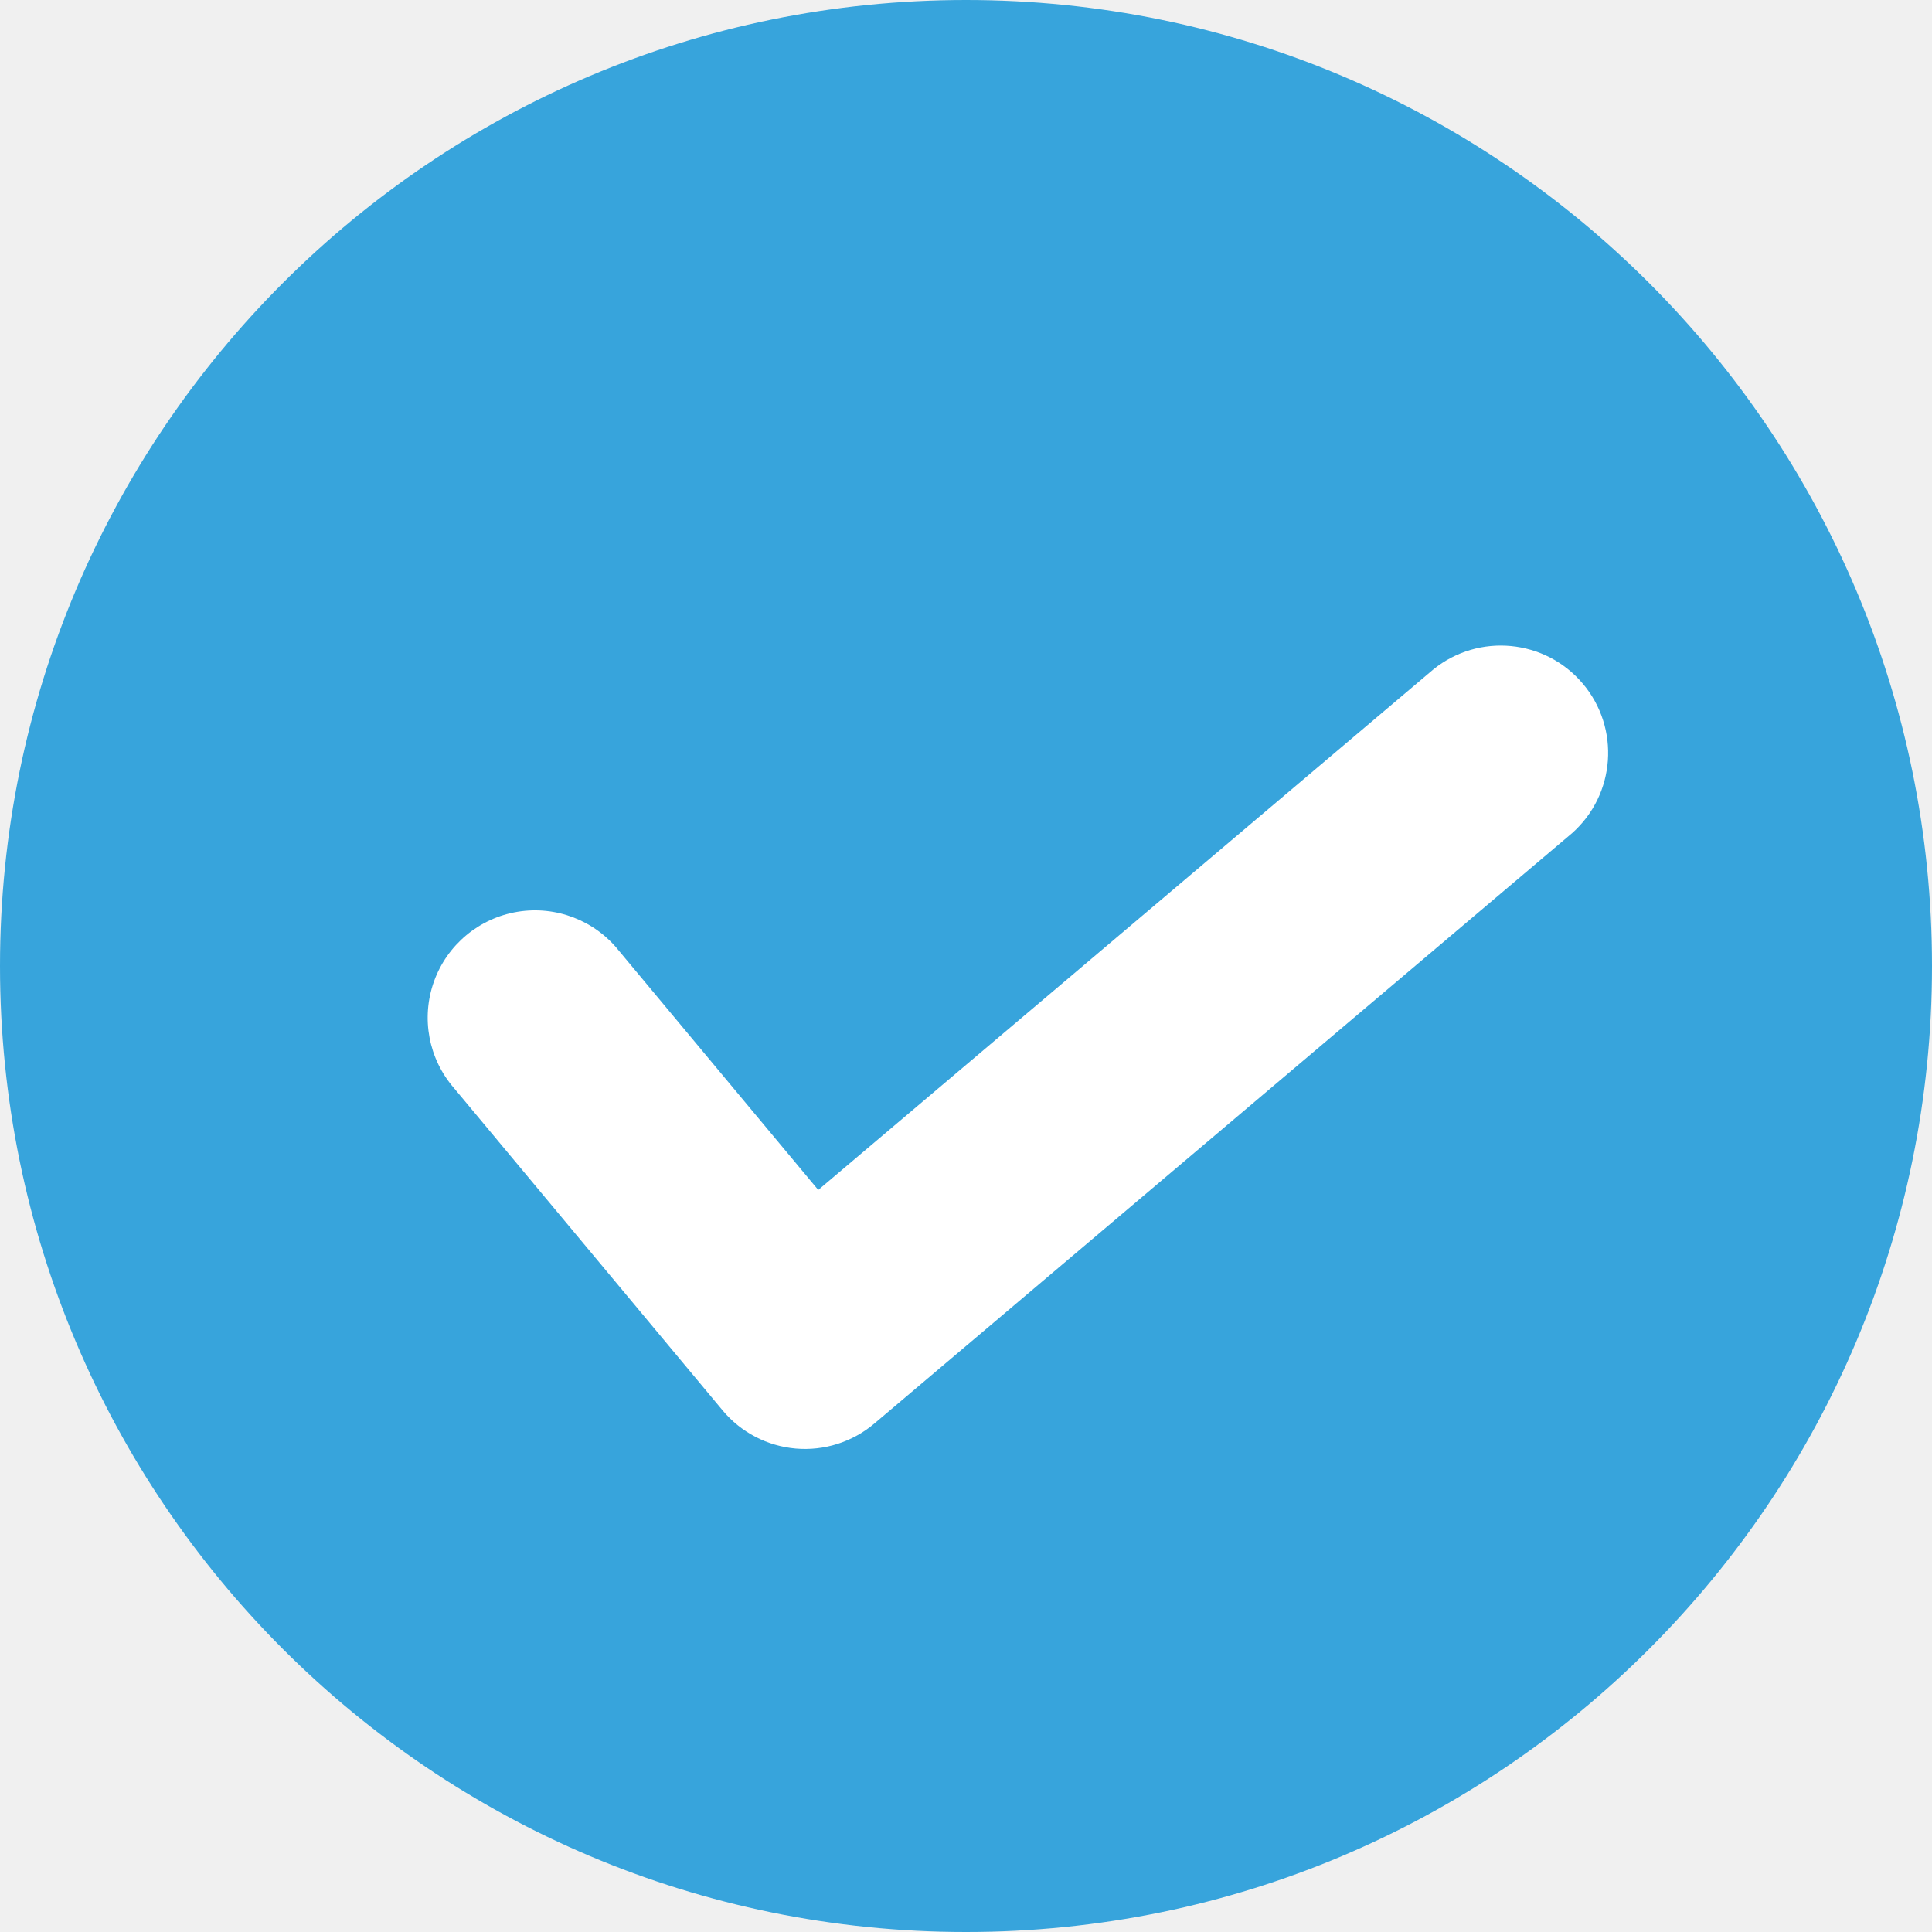
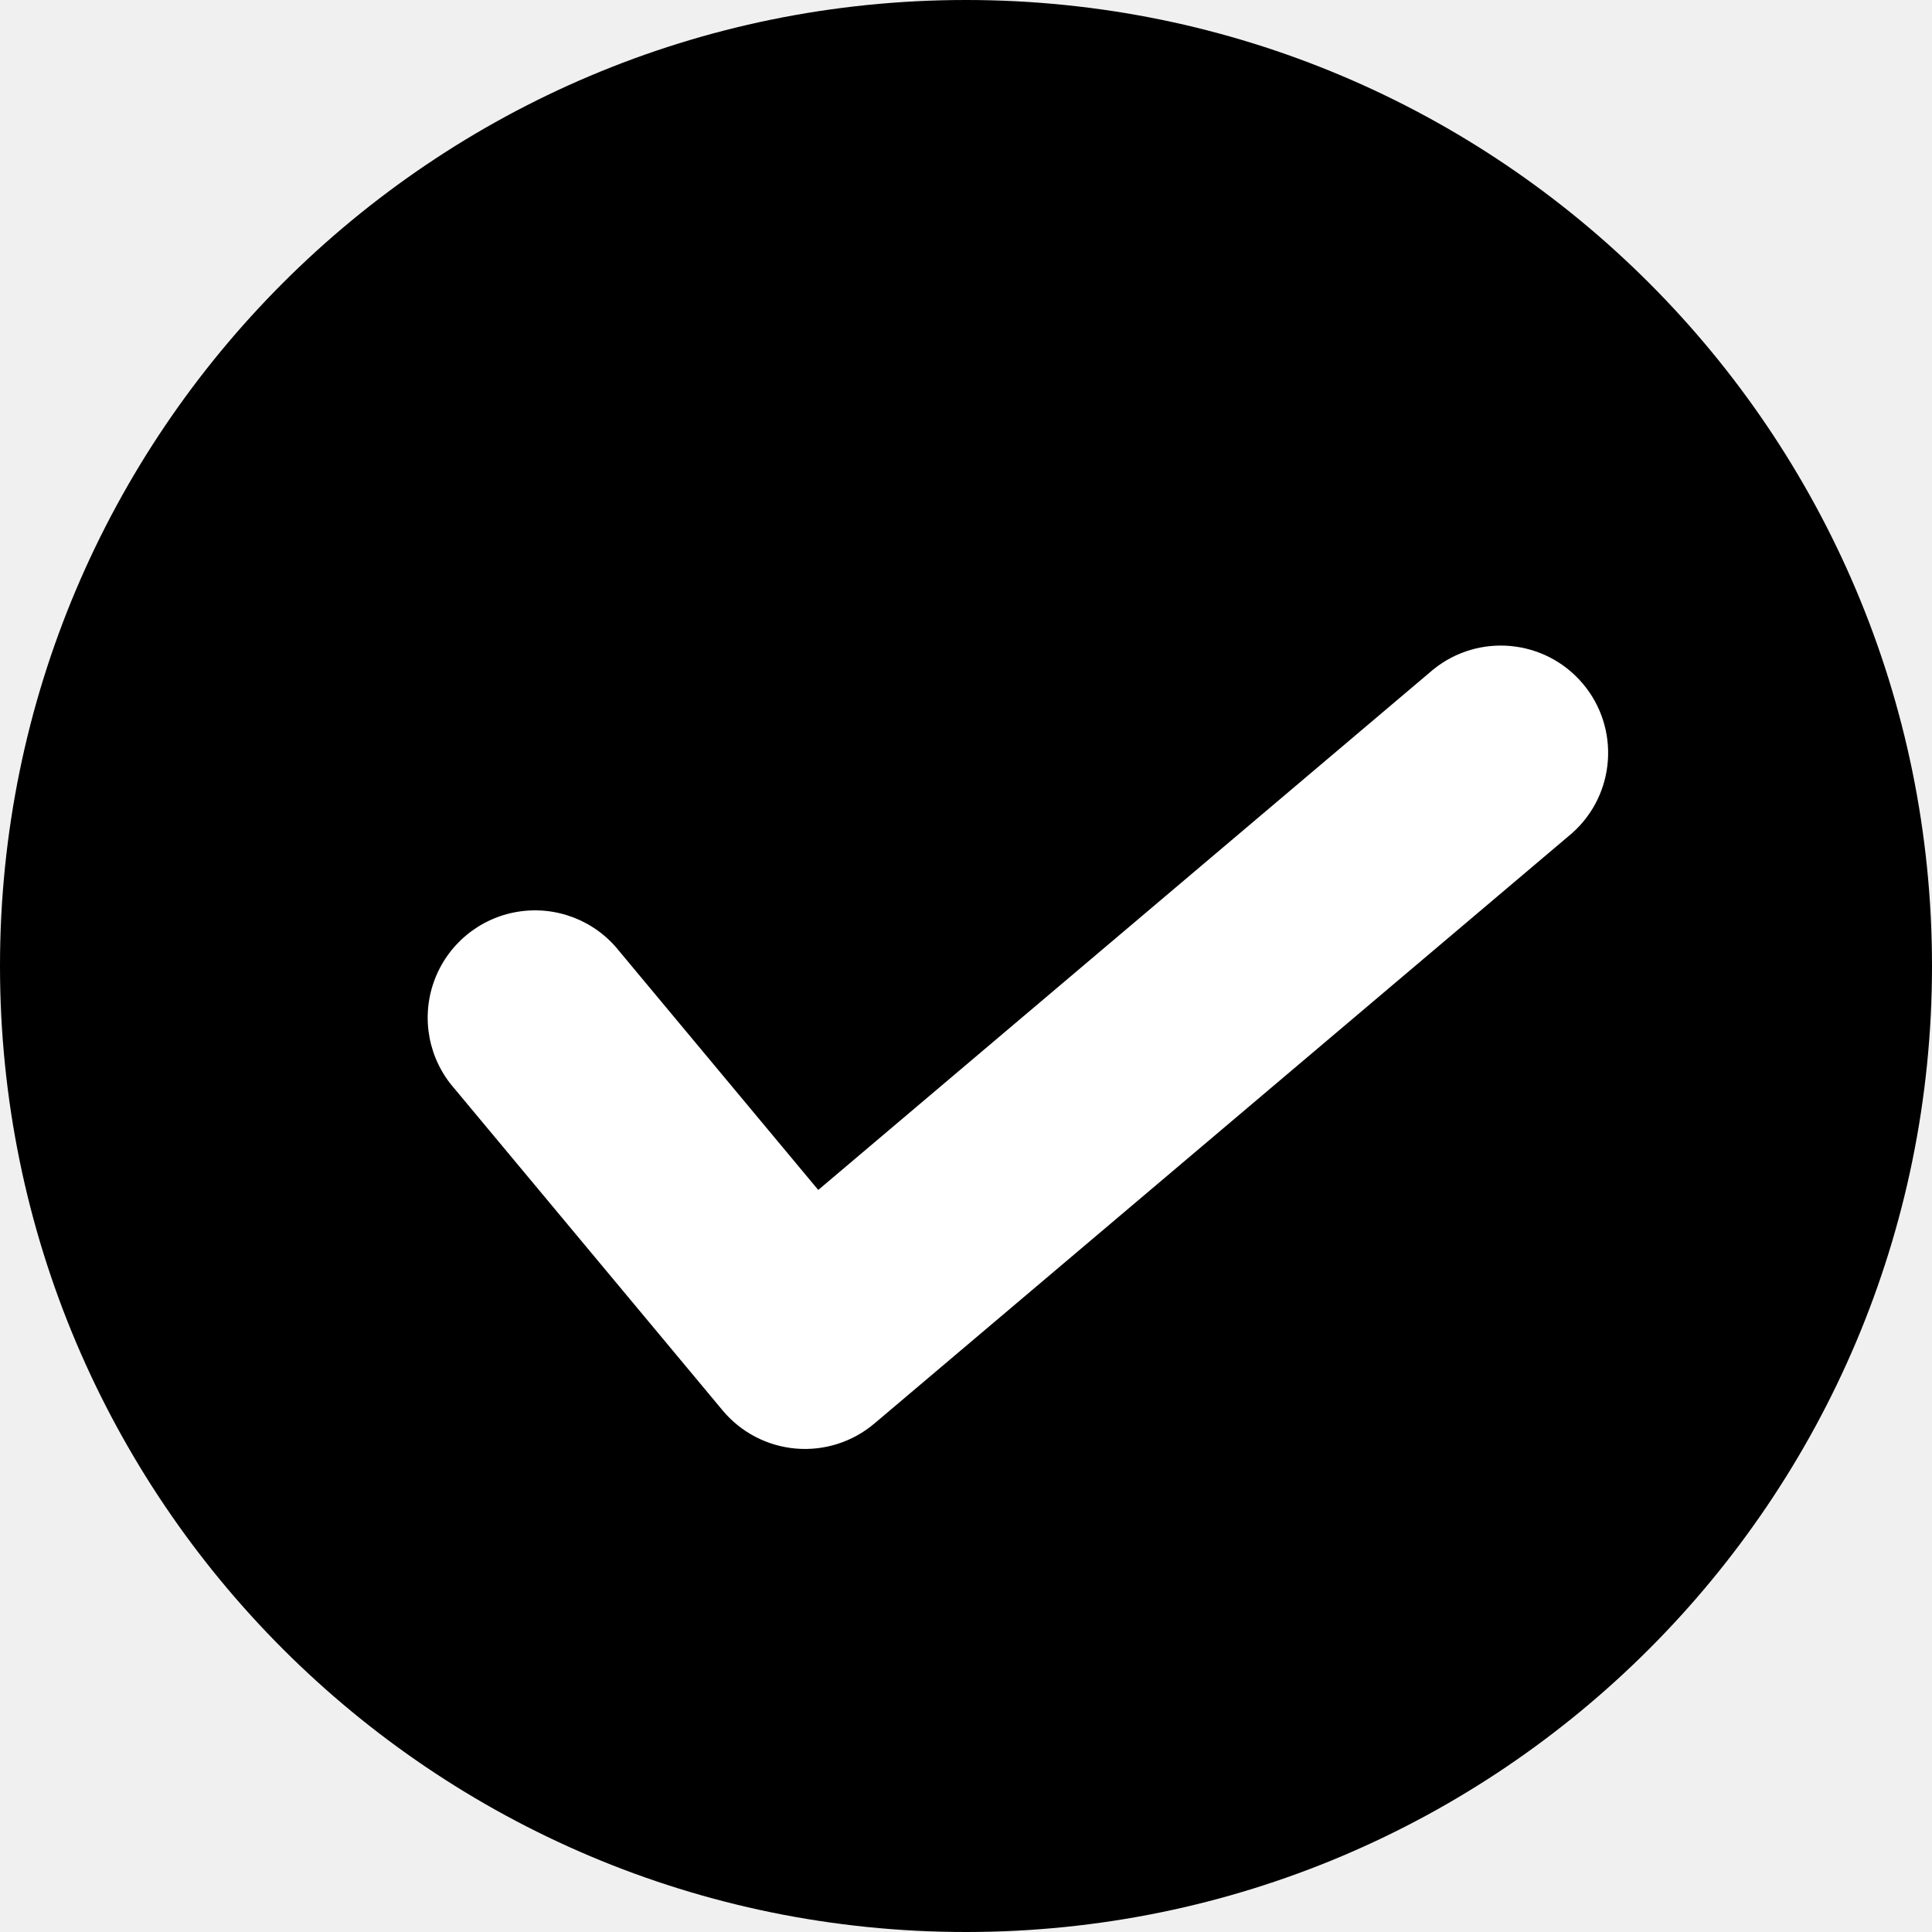
<svg xmlns="http://www.w3.org/2000/svg" width="18" height="18">
  <g fill="none" fill-rule="evenodd">
-     <circle fill="#37A4DC" cx="9" cy="9" r="9" />
+     <circle fill="currentColor" cx="9" cy="9" r="9" />
    <path d="M7.623 11.086L5.768 8.86a1 1 0 10-1.536 1.28l2.5 3a1 1 0 001.414.123l6.5-5.5a1 1 0 00-1.292-1.526l-5.73 4.849z" fill="#FFF" fill-rule="nonzero" />
  </g>
</svg>
